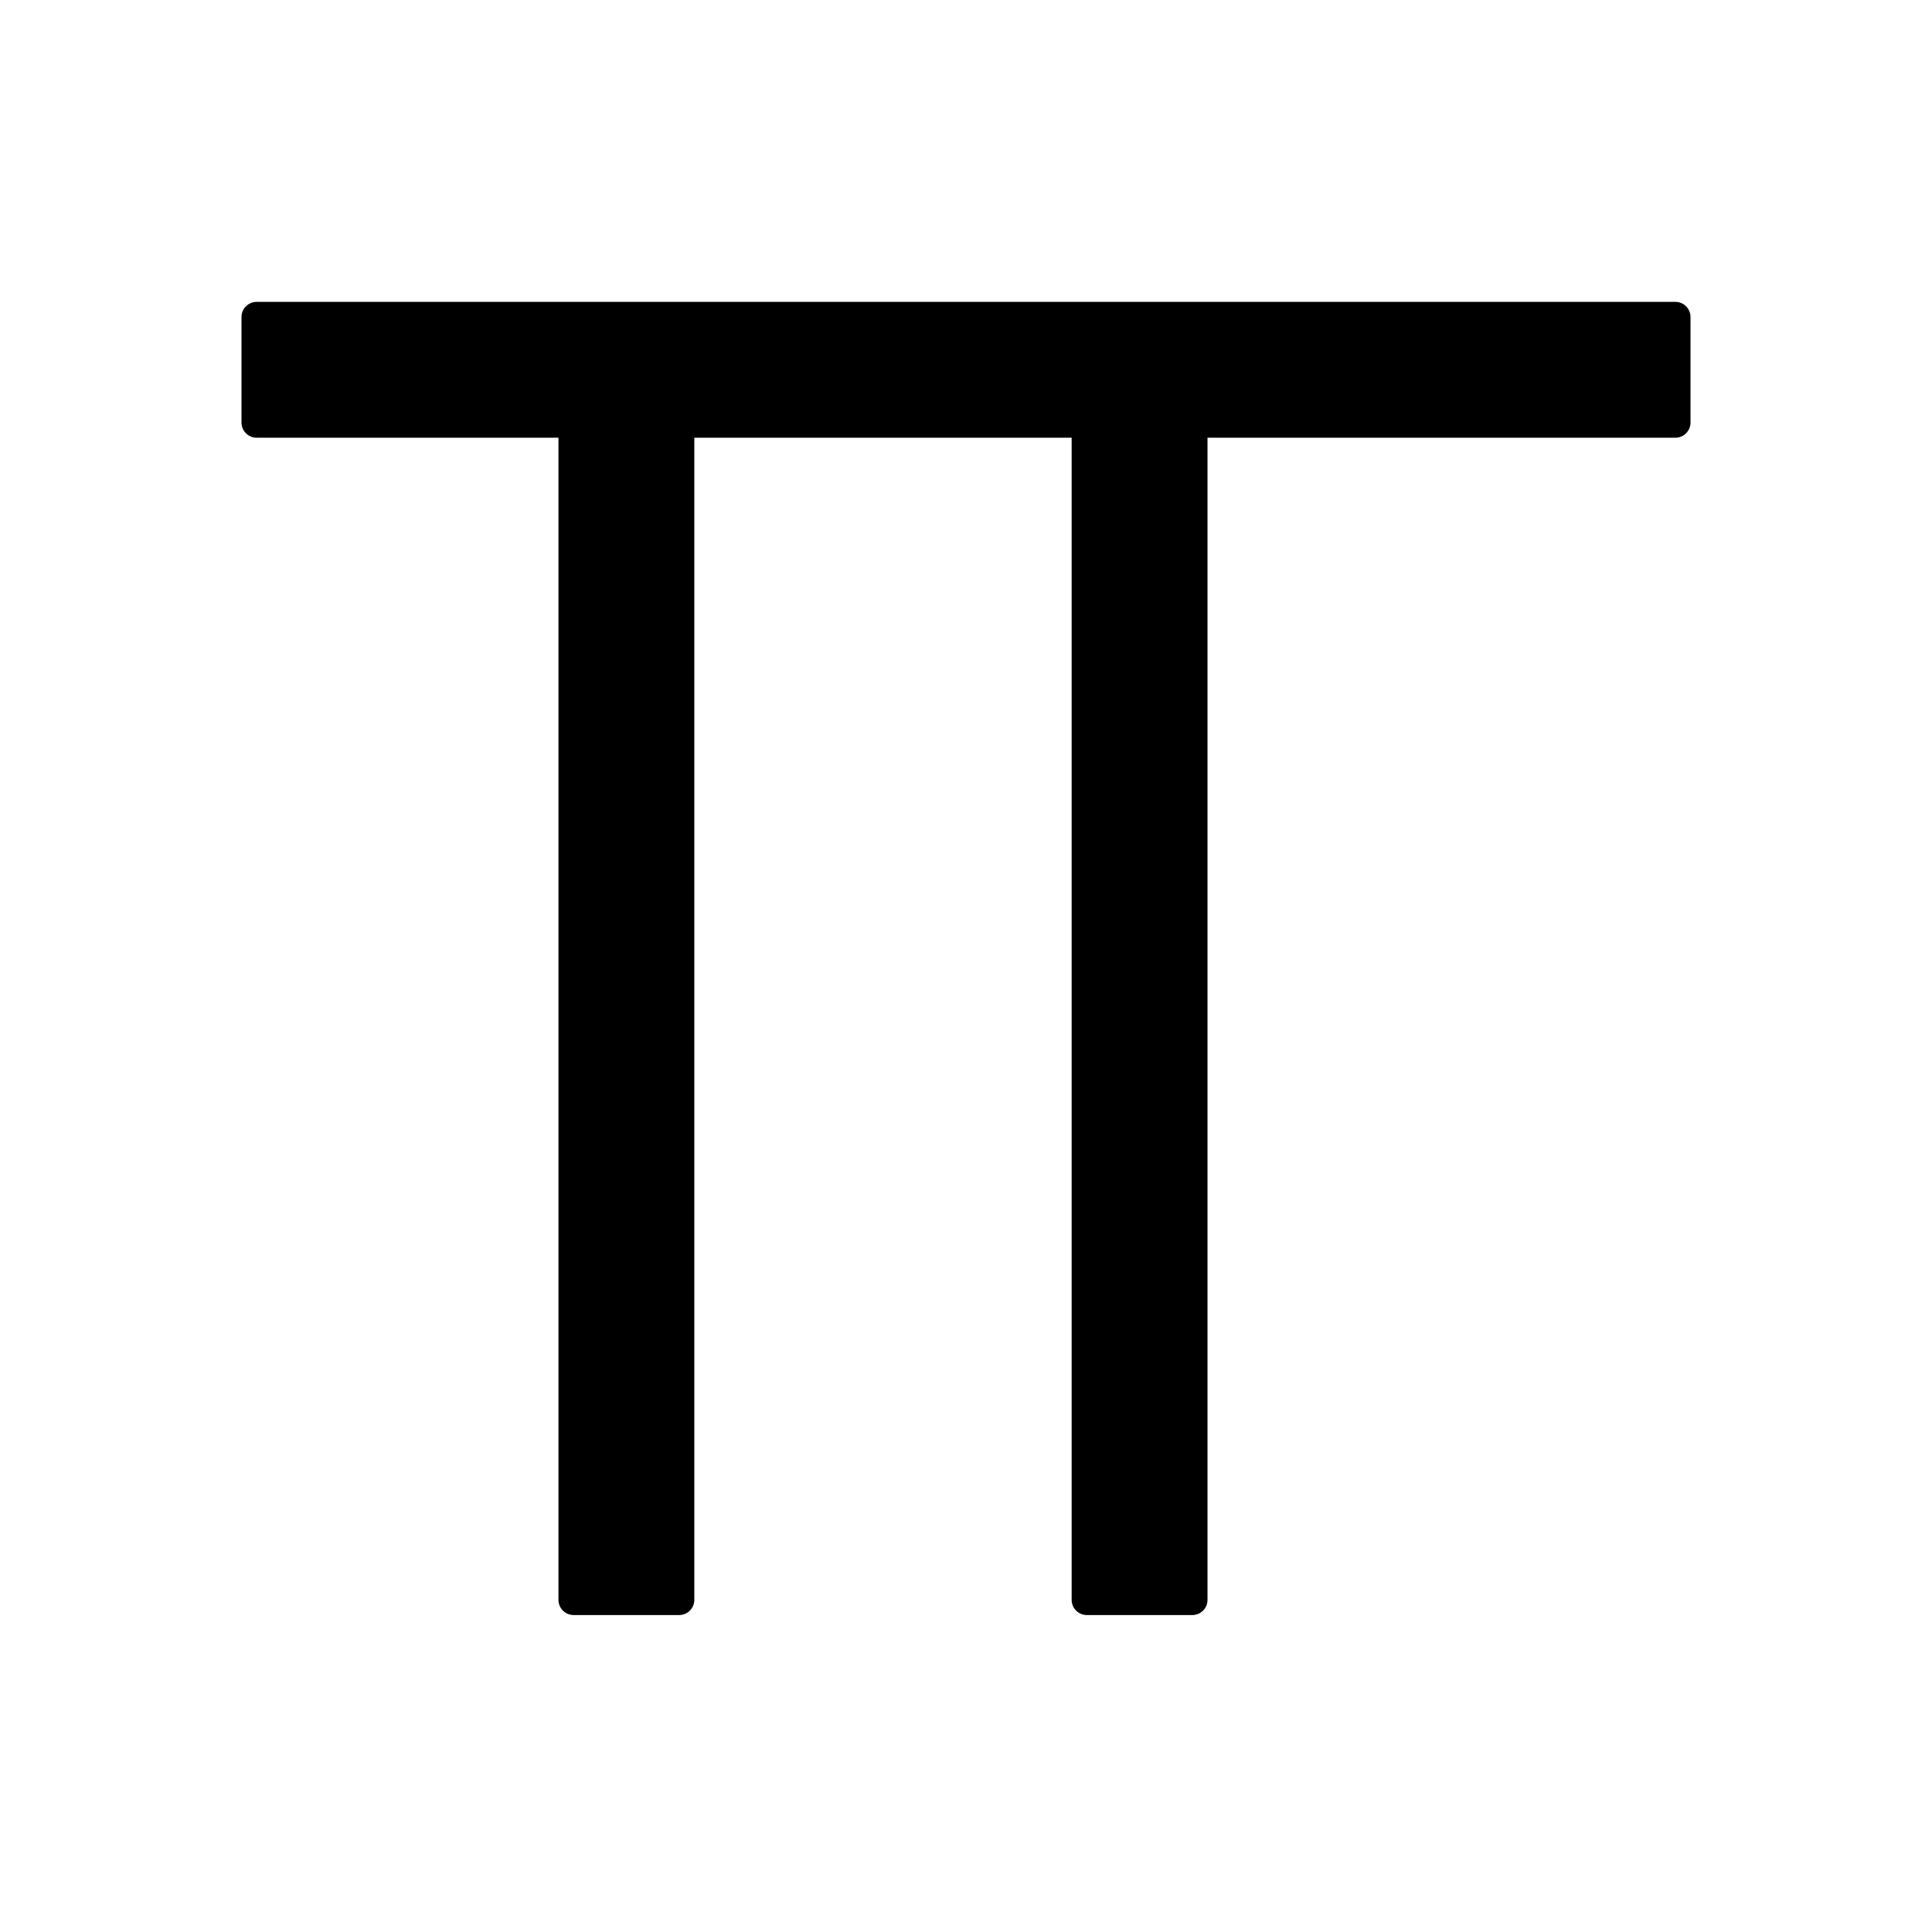
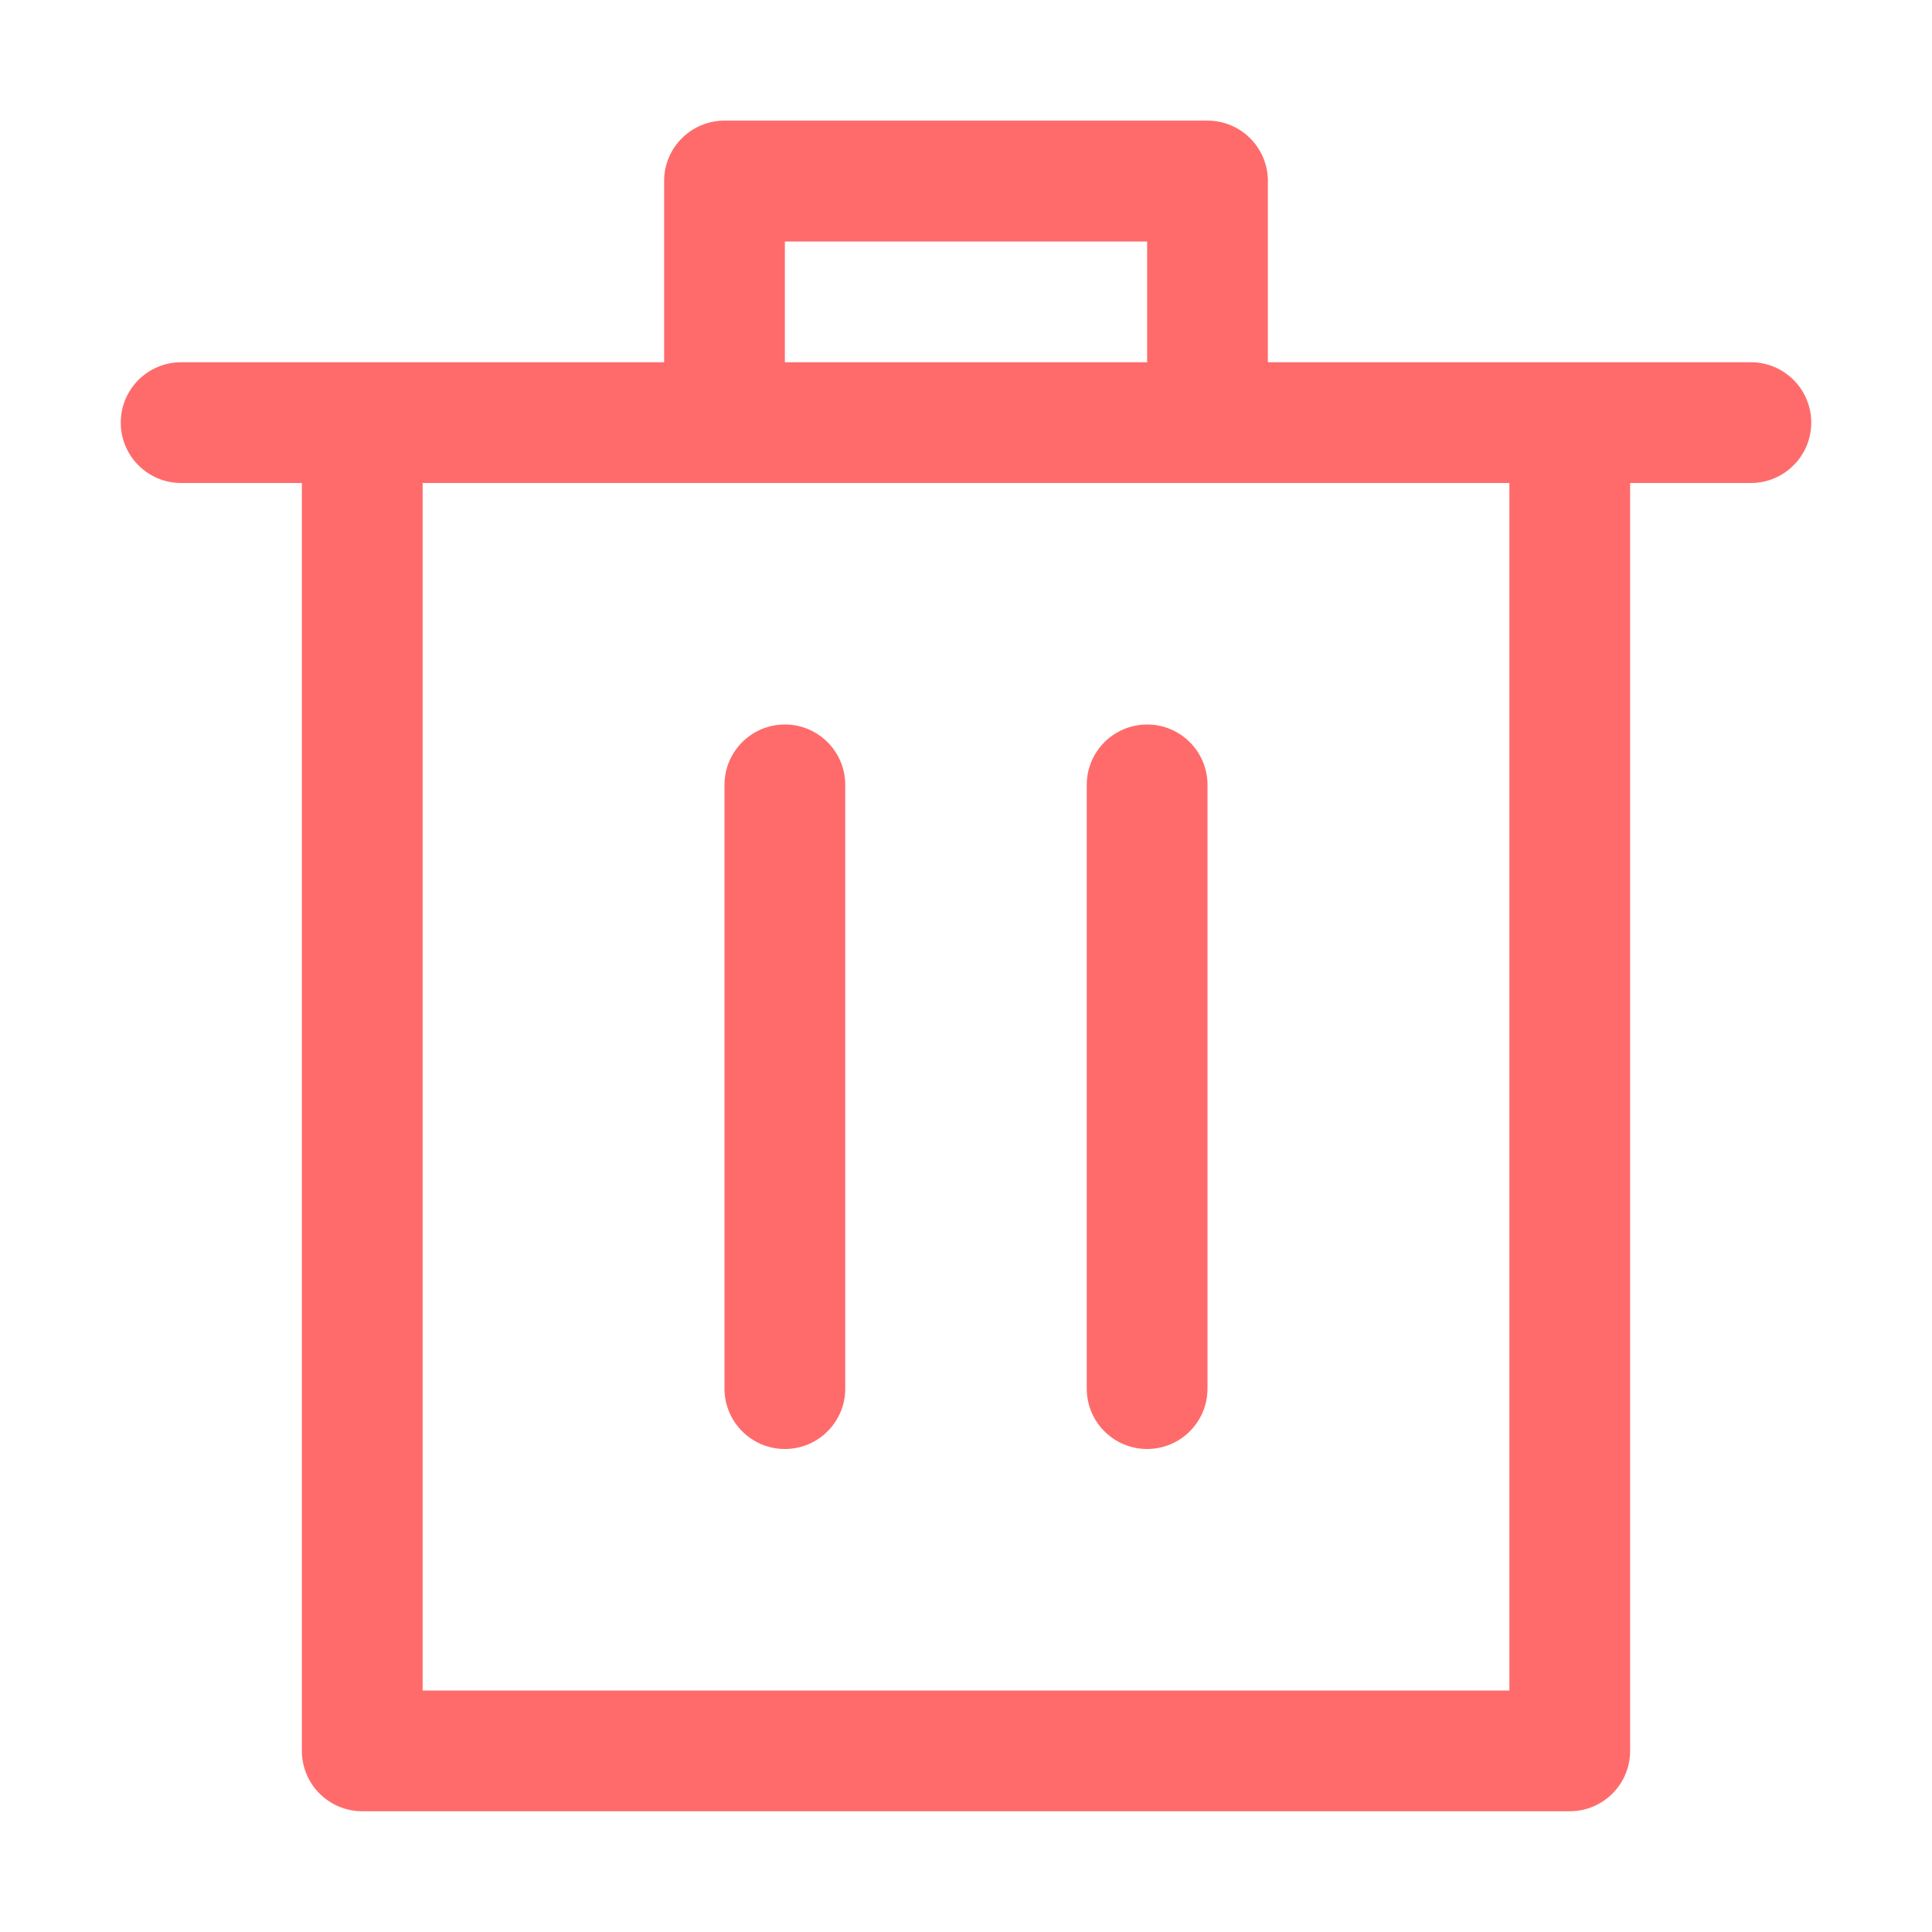
<svg xmlns="http://www.w3.org/2000/svg" viewBox="0 0 1024 1024">
-   <path fill="currentColor" d="M360 184h-56c-4.4 0-8 3.6-8 8v656c0 4.4 3.6 8 8 8h56c4.4 0 8-3.6 8-8V192c0-4.4-3.6-8-8-8zm272 0h-56c-4.4 0-8 3.6-8 8v656c0 4.4 3.6 8 8 8h56c4.4 0 8-3.6 8-8V192c0-4.4-3.6-8-8-8zM136 232h752c4.4 0 8-3.6 8-8v-56c0-4.4-3.6-8-8-8H136c-4.4 0-8 3.6-8 8v56c0 4.4 3.6 8 8 8z" />
+   <path fill="#ff6b6b" d="M160 256H96a32 32 0 0 1 0-64h256V95.936a32 32 0 0 1 32-32h256a32 32 0 0 1 32 32V192h256a32 32 0 1 1 0 64h-64v672a32 32 0 0 1-32 32H192a32 32 0 0 1-32-32zm448-64v-64H416v64zM224 896h576V256H224zm192-128a32 32 0 0 1-32-32V416a32 32 0 0 1 64 0v320a32 32 0 0 1-32 32m192 0a32 32 0 0 1-32-32V416a32 32 0 0 1 64 0v320a32 32 0 0 1-32 32" />
</svg>
